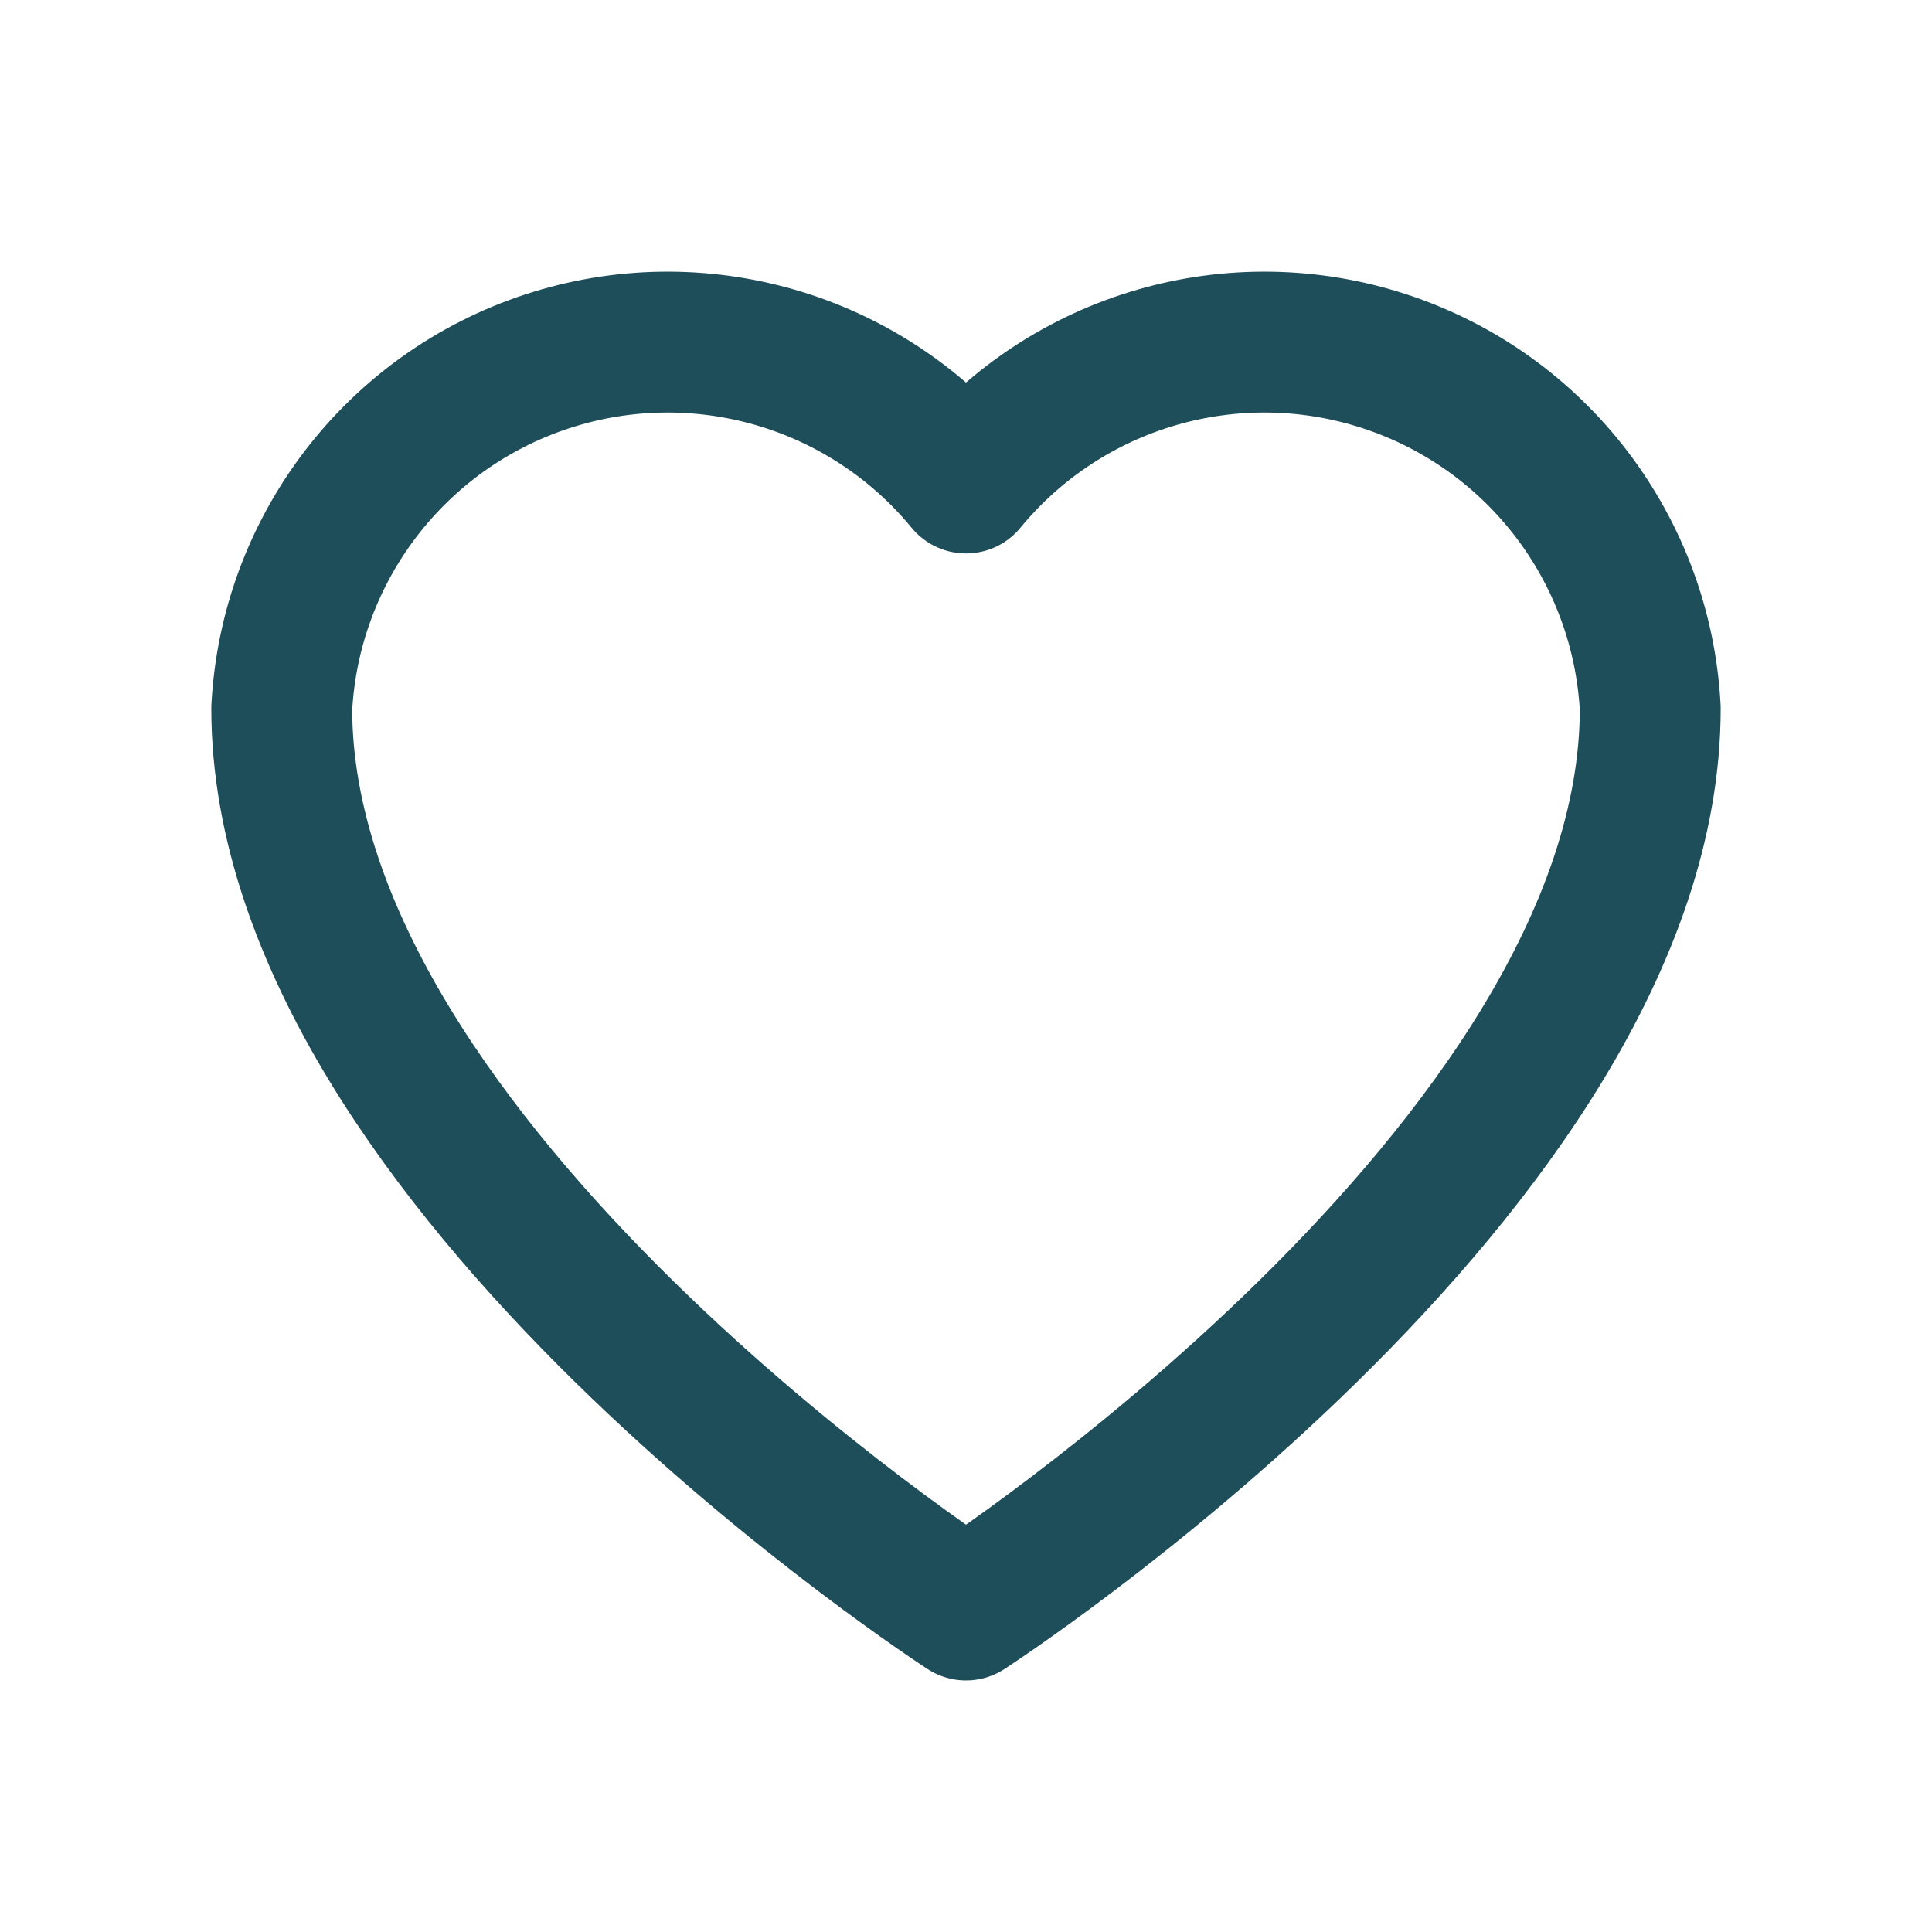
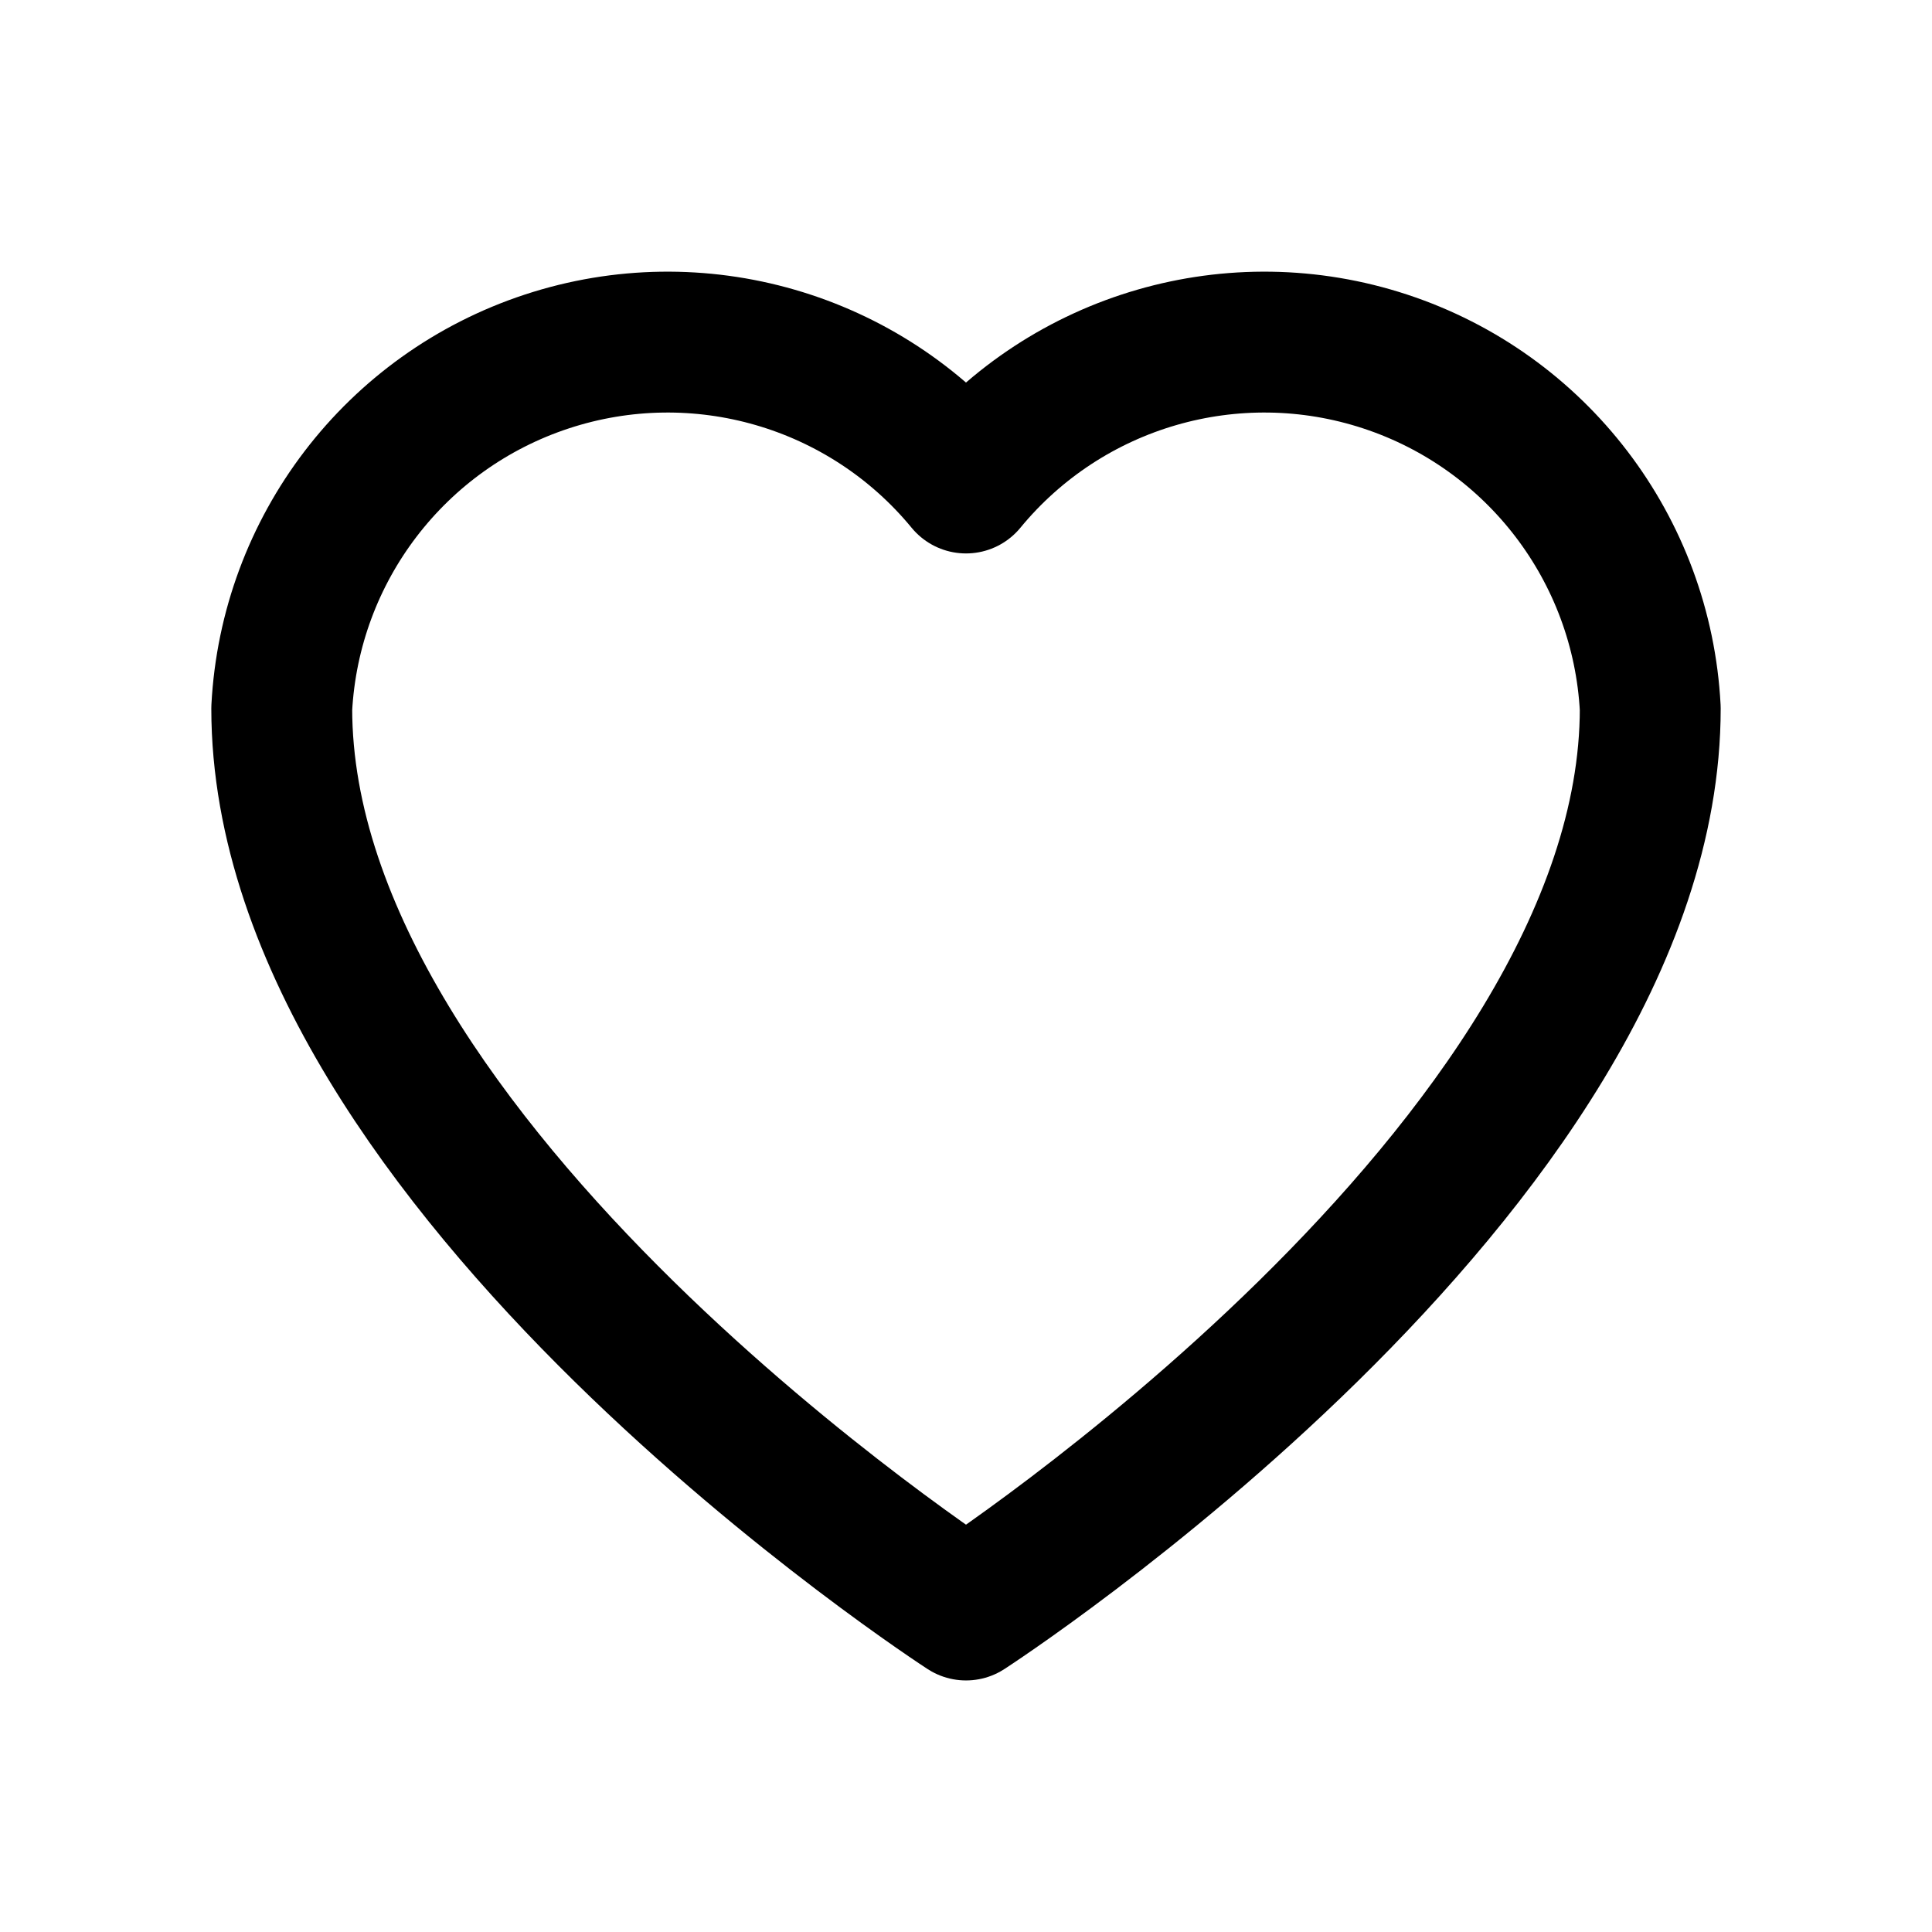
- <svg xmlns="http://www.w3.org/2000/svg" viewBox="0 0 24 24" fill="none" stroke="#1F4E5B" stroke-width="1.75" stroke-linecap="round" stroke-linejoin="round" role="img">
+ <svg xmlns="http://www.w3.org/2000/svg" viewBox="0 0 24 24" fill="none" stroke="currentColor" stroke-width="1.75" stroke-linecap="round" stroke-linejoin="round" role="img">
  <path d="M12 20 S3.5 14.5 3.5 8.8 A4.8 4.8 0 0 1 12 6 a4.8 4.8 0 0 1 8.5 2.8 C20.5 14.5 12 20 12 20 Z" />
</svg>
